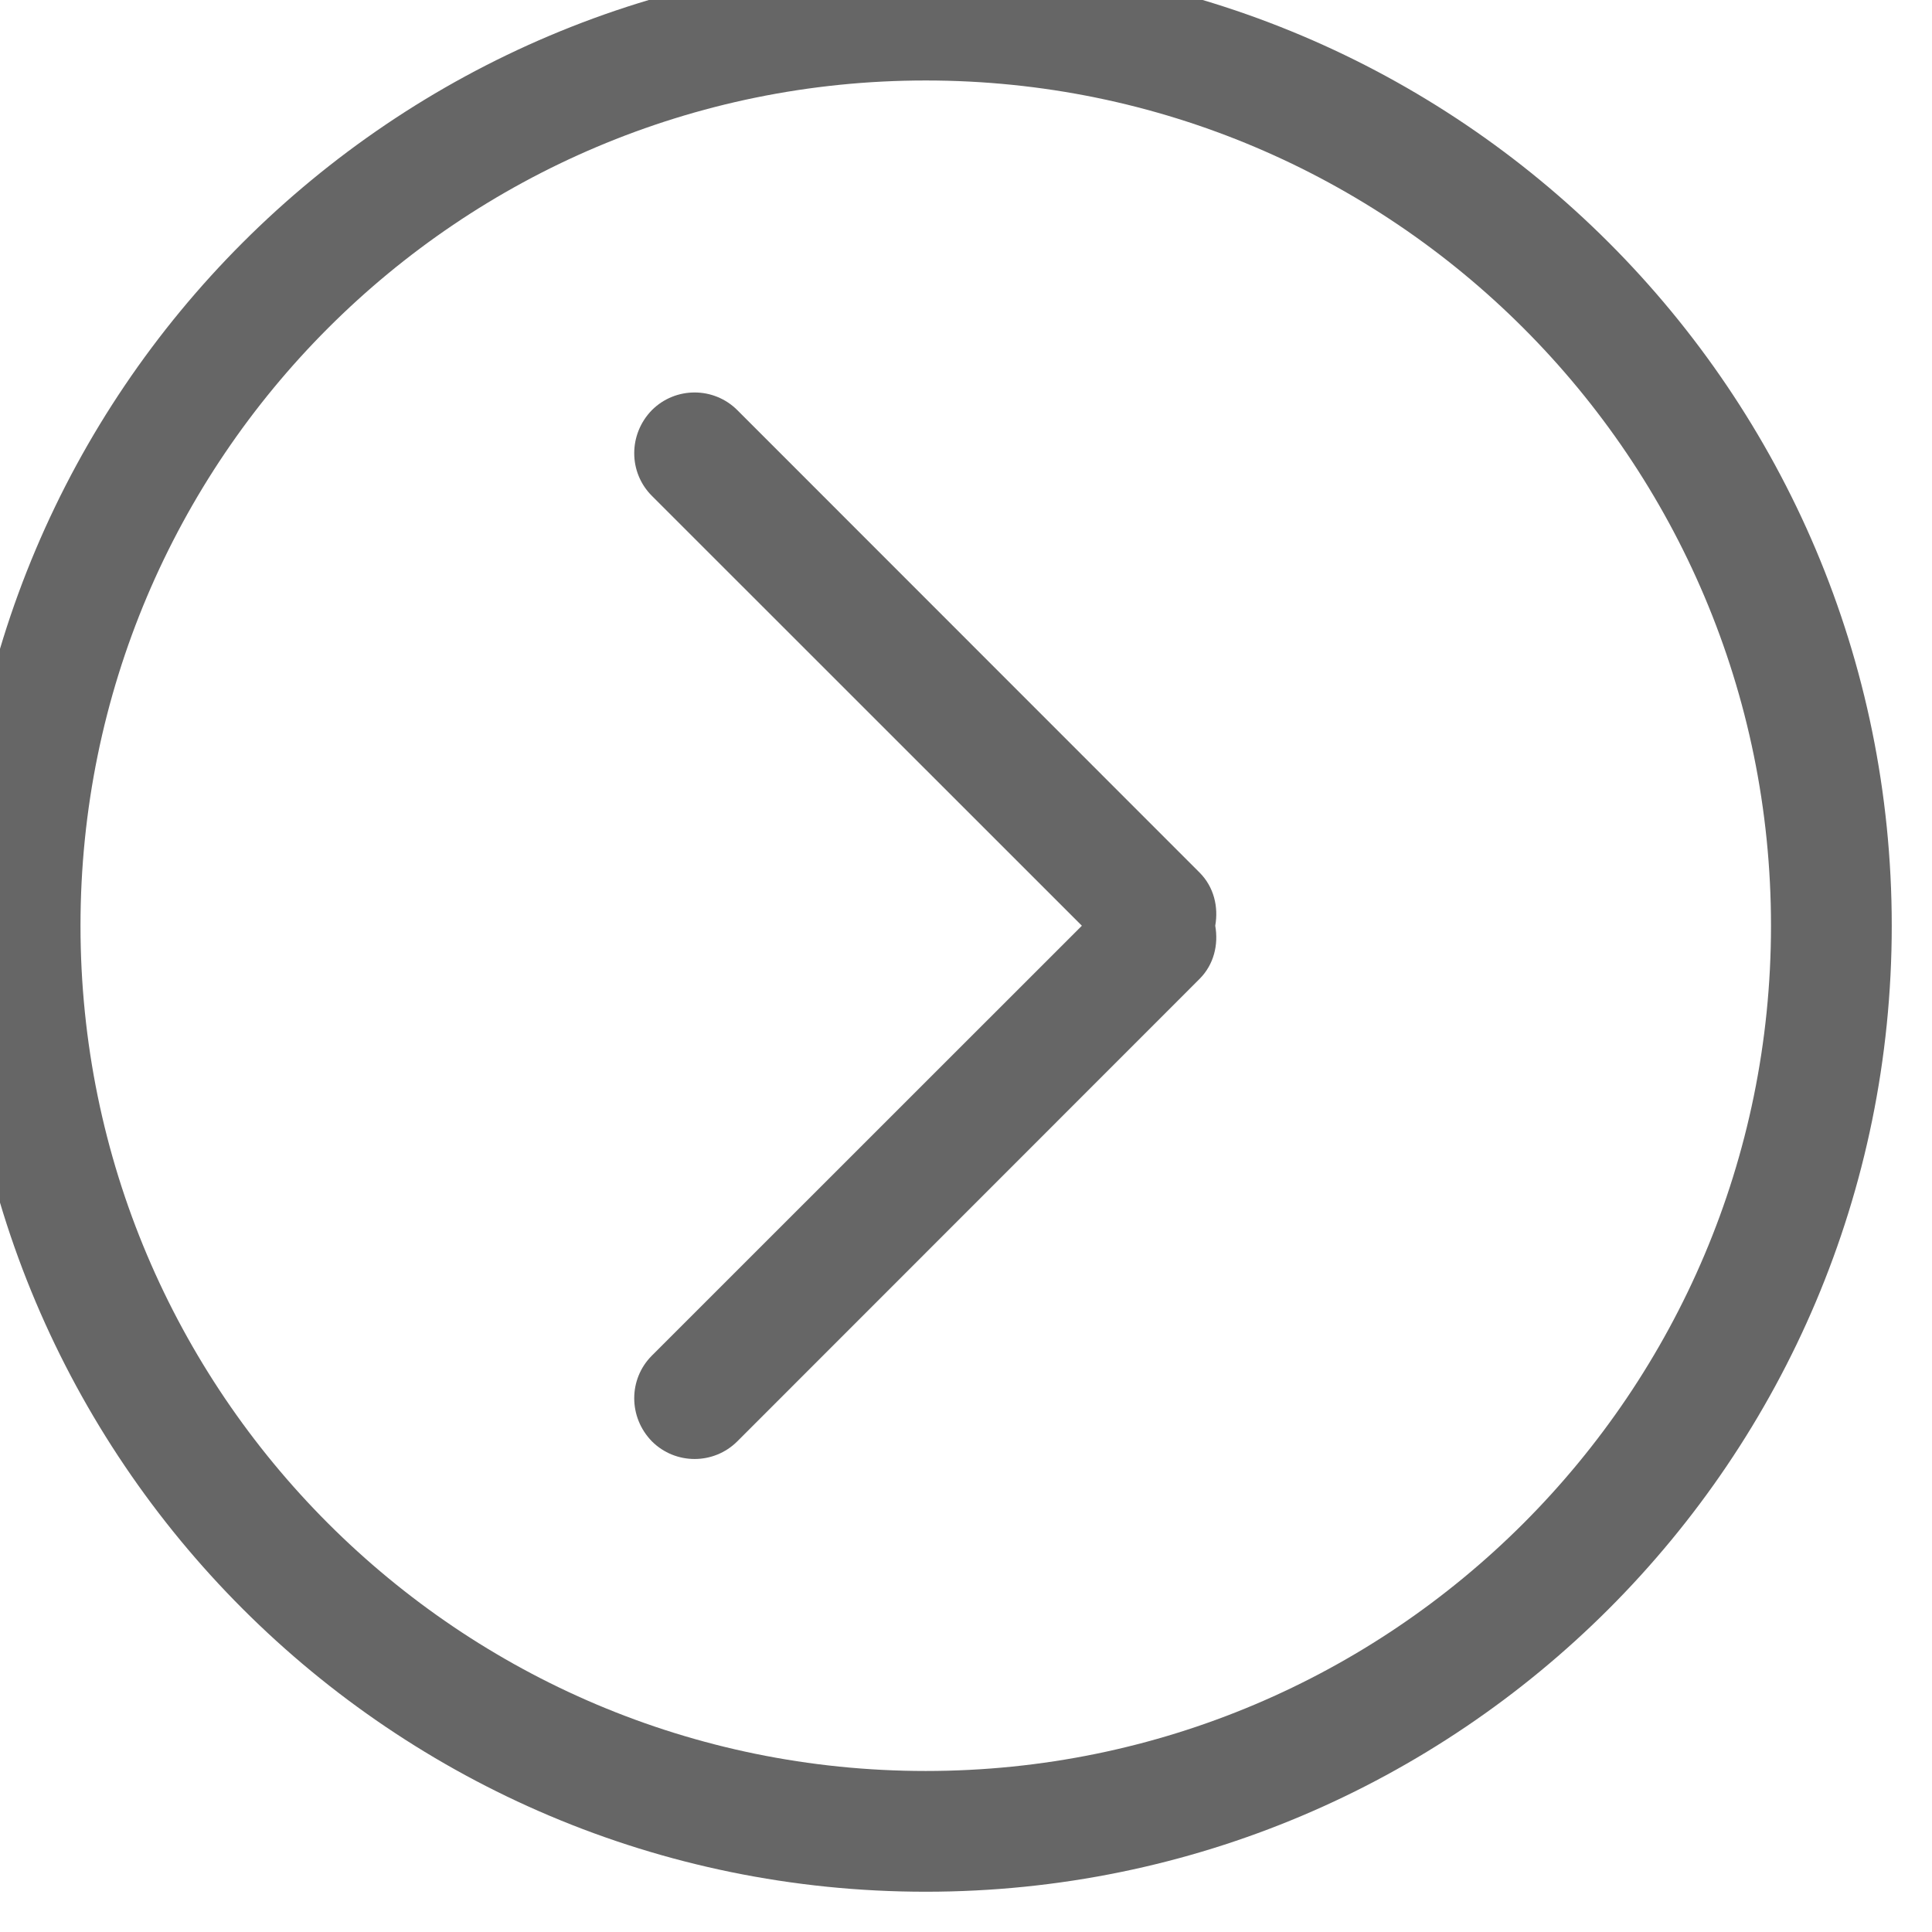
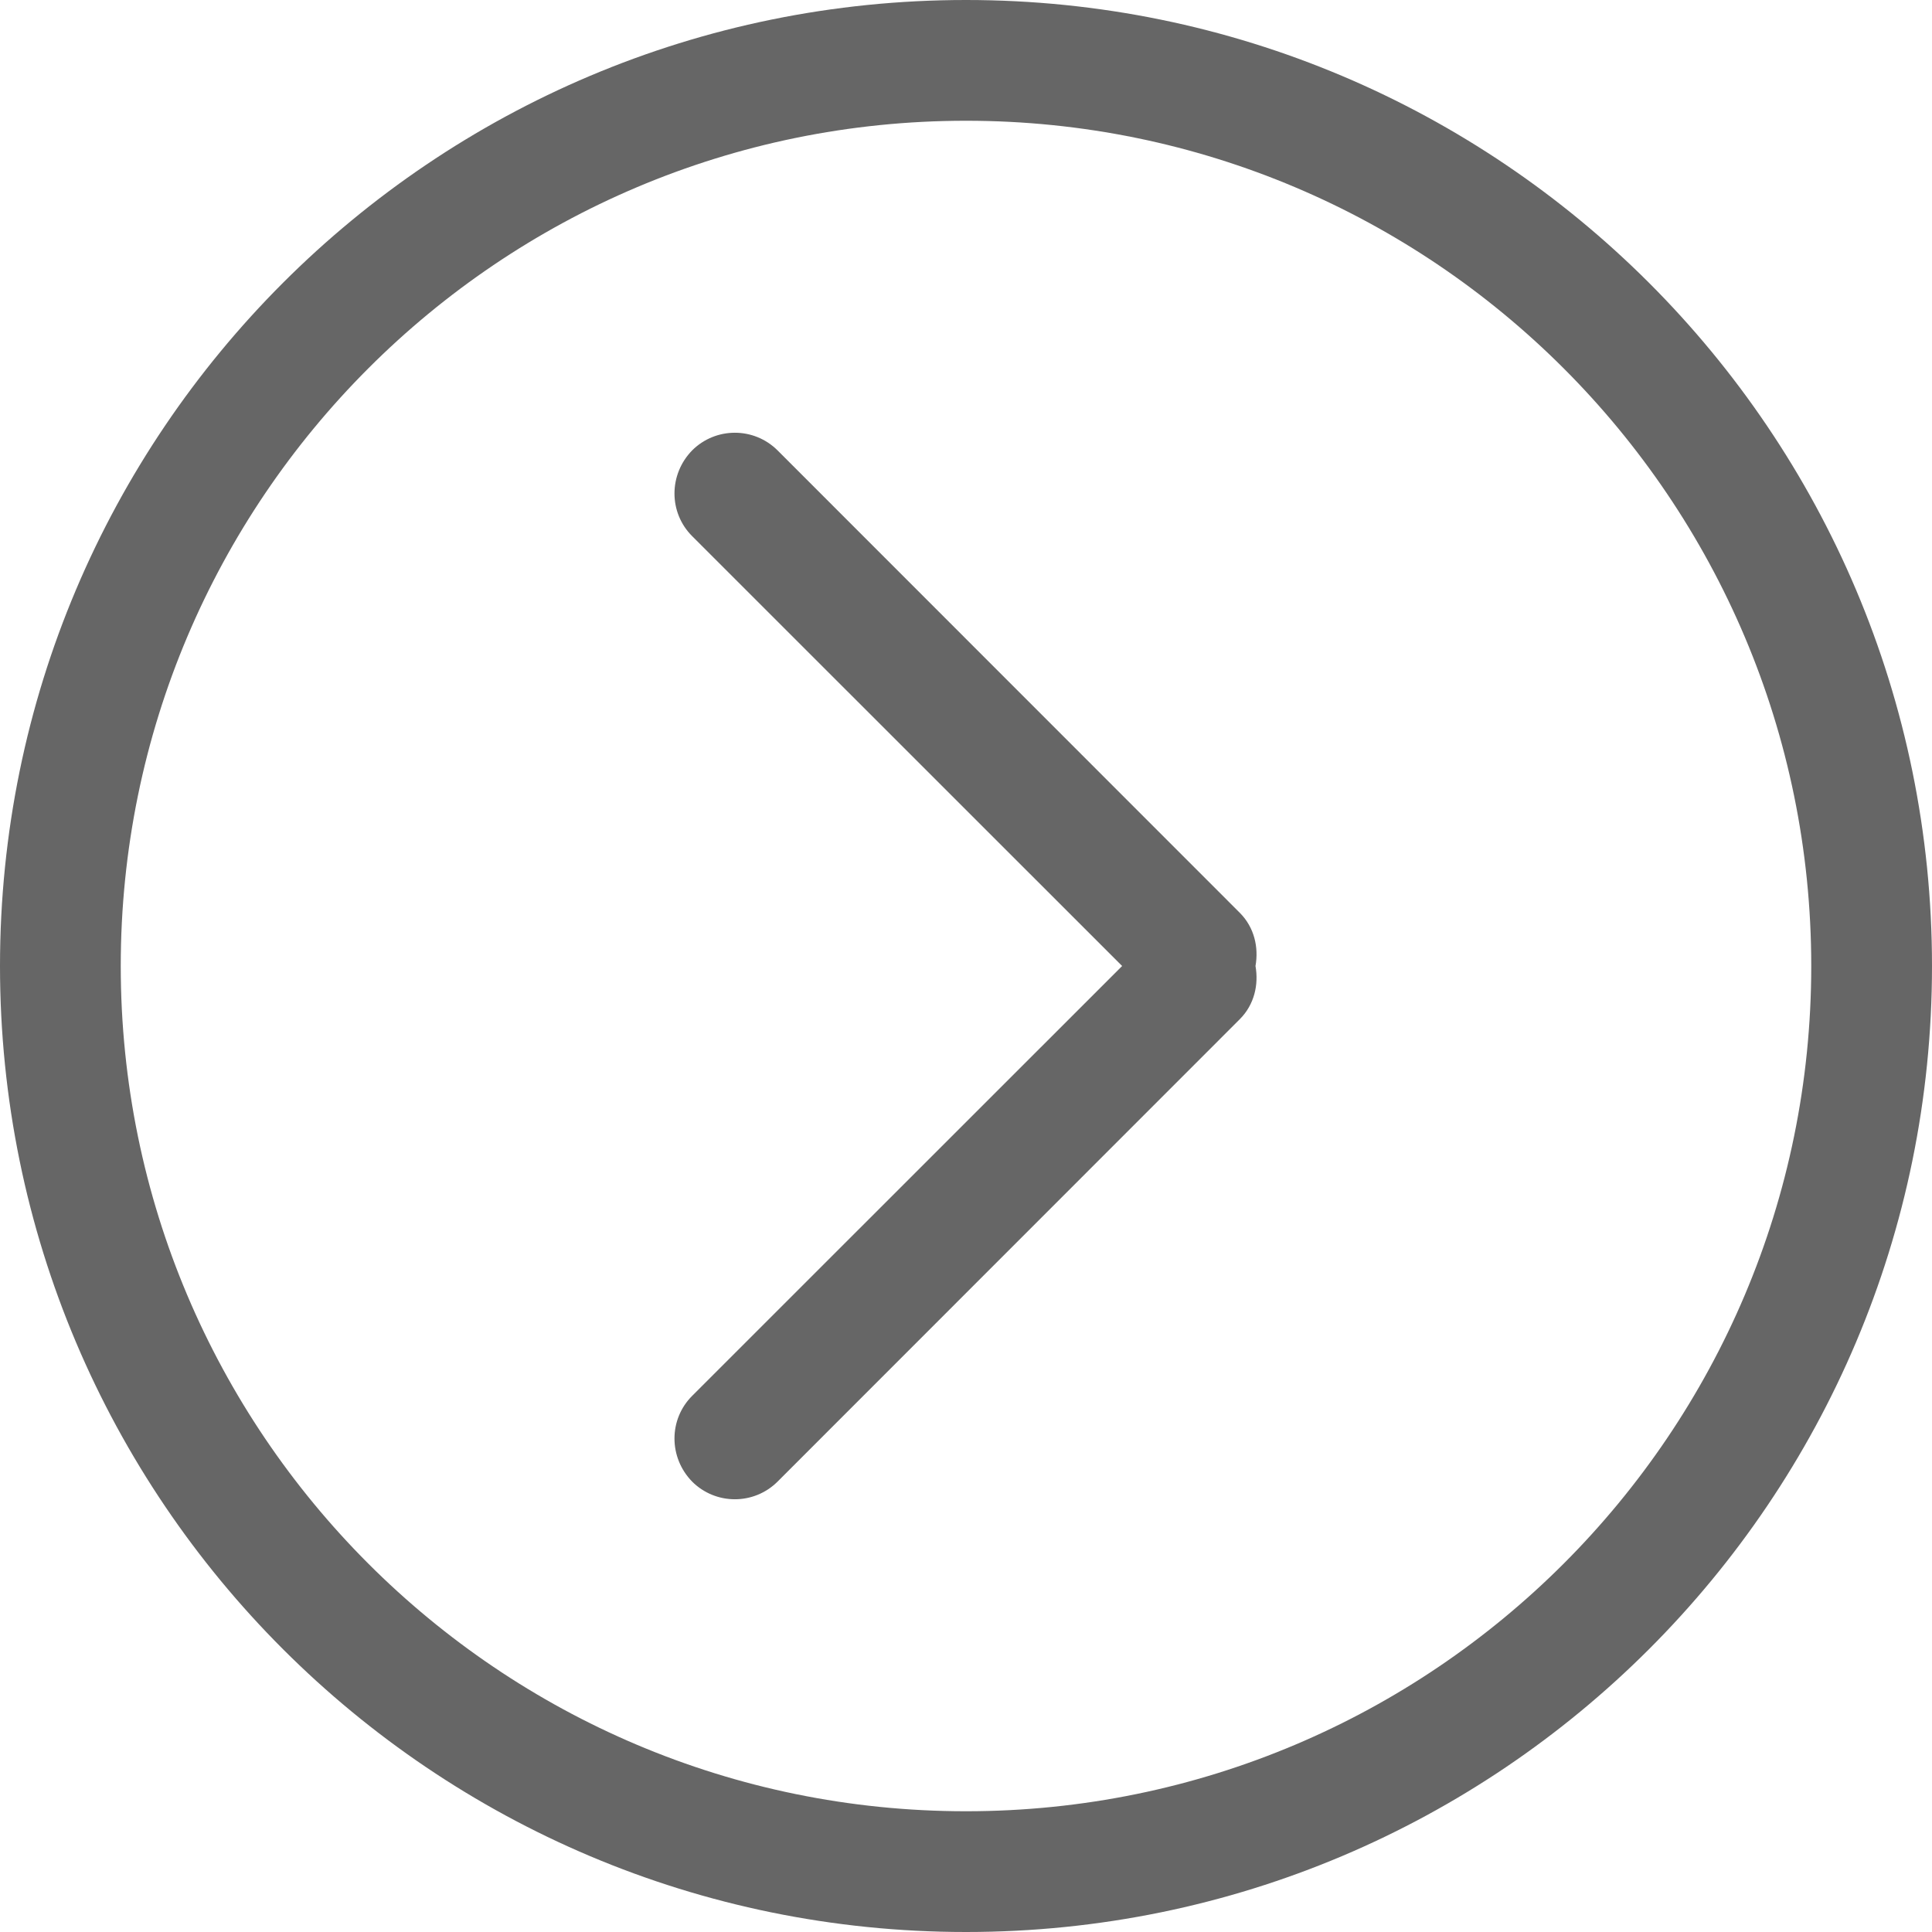
<svg xmlns="http://www.w3.org/2000/svg" width="32px" height="32px" viewBox="0 0 32 32" version="1.1">
  <defs />
  <g id="Page-1" stroke="none" stroke-width="1" fill="none" fill-rule="evenodd">
-     <g id="Icon-Set" transform="translate(-100.6667, -1087.667)" fill="#666666">
+     <g id="Icon-Set" transform="translate(-100, -1087)" fill="#666666">
      <path d="M116,1117 C108.268,1117 102,1110.73 102,1103 C102,1095.27 108.268,1089 116,1089 C123.732,1089 130,1095.27 130,1103 C130,1110.73 123.732,1117 116,1117 L116,1117 Z M116,1087 C107.164,1087 100,1094.16 100,1103 C100,1111.84 107.164,1119 116,1119 C124.836,1119 132,1111.84 132,1103 C132,1094.16 124.836,1087 116,1087 L116,1087 Z M120.536,1102.12 L112.879,1094.46 C112.488,1094.07 111.855,1094.07 111.464,1094.46 C111.074,1094.86 111.074,1095.49 111.464,1095.88 L118.586,1103 L111.464,1110.12 C111.074,1110.51 111.074,1111.14 111.464,1111.54 C111.855,1111.93 112.488,1111.93 112.879,1111.54 L120.536,1103.88 C120.775,1103.64 120.85,1103.31 120.795,1103 C120.85,1102.69 120.775,1102.36 120.536,1102.12 L120.536,1102.12 Z" id="chevron-right-circle" />
    </g>
  </g>
</svg>
